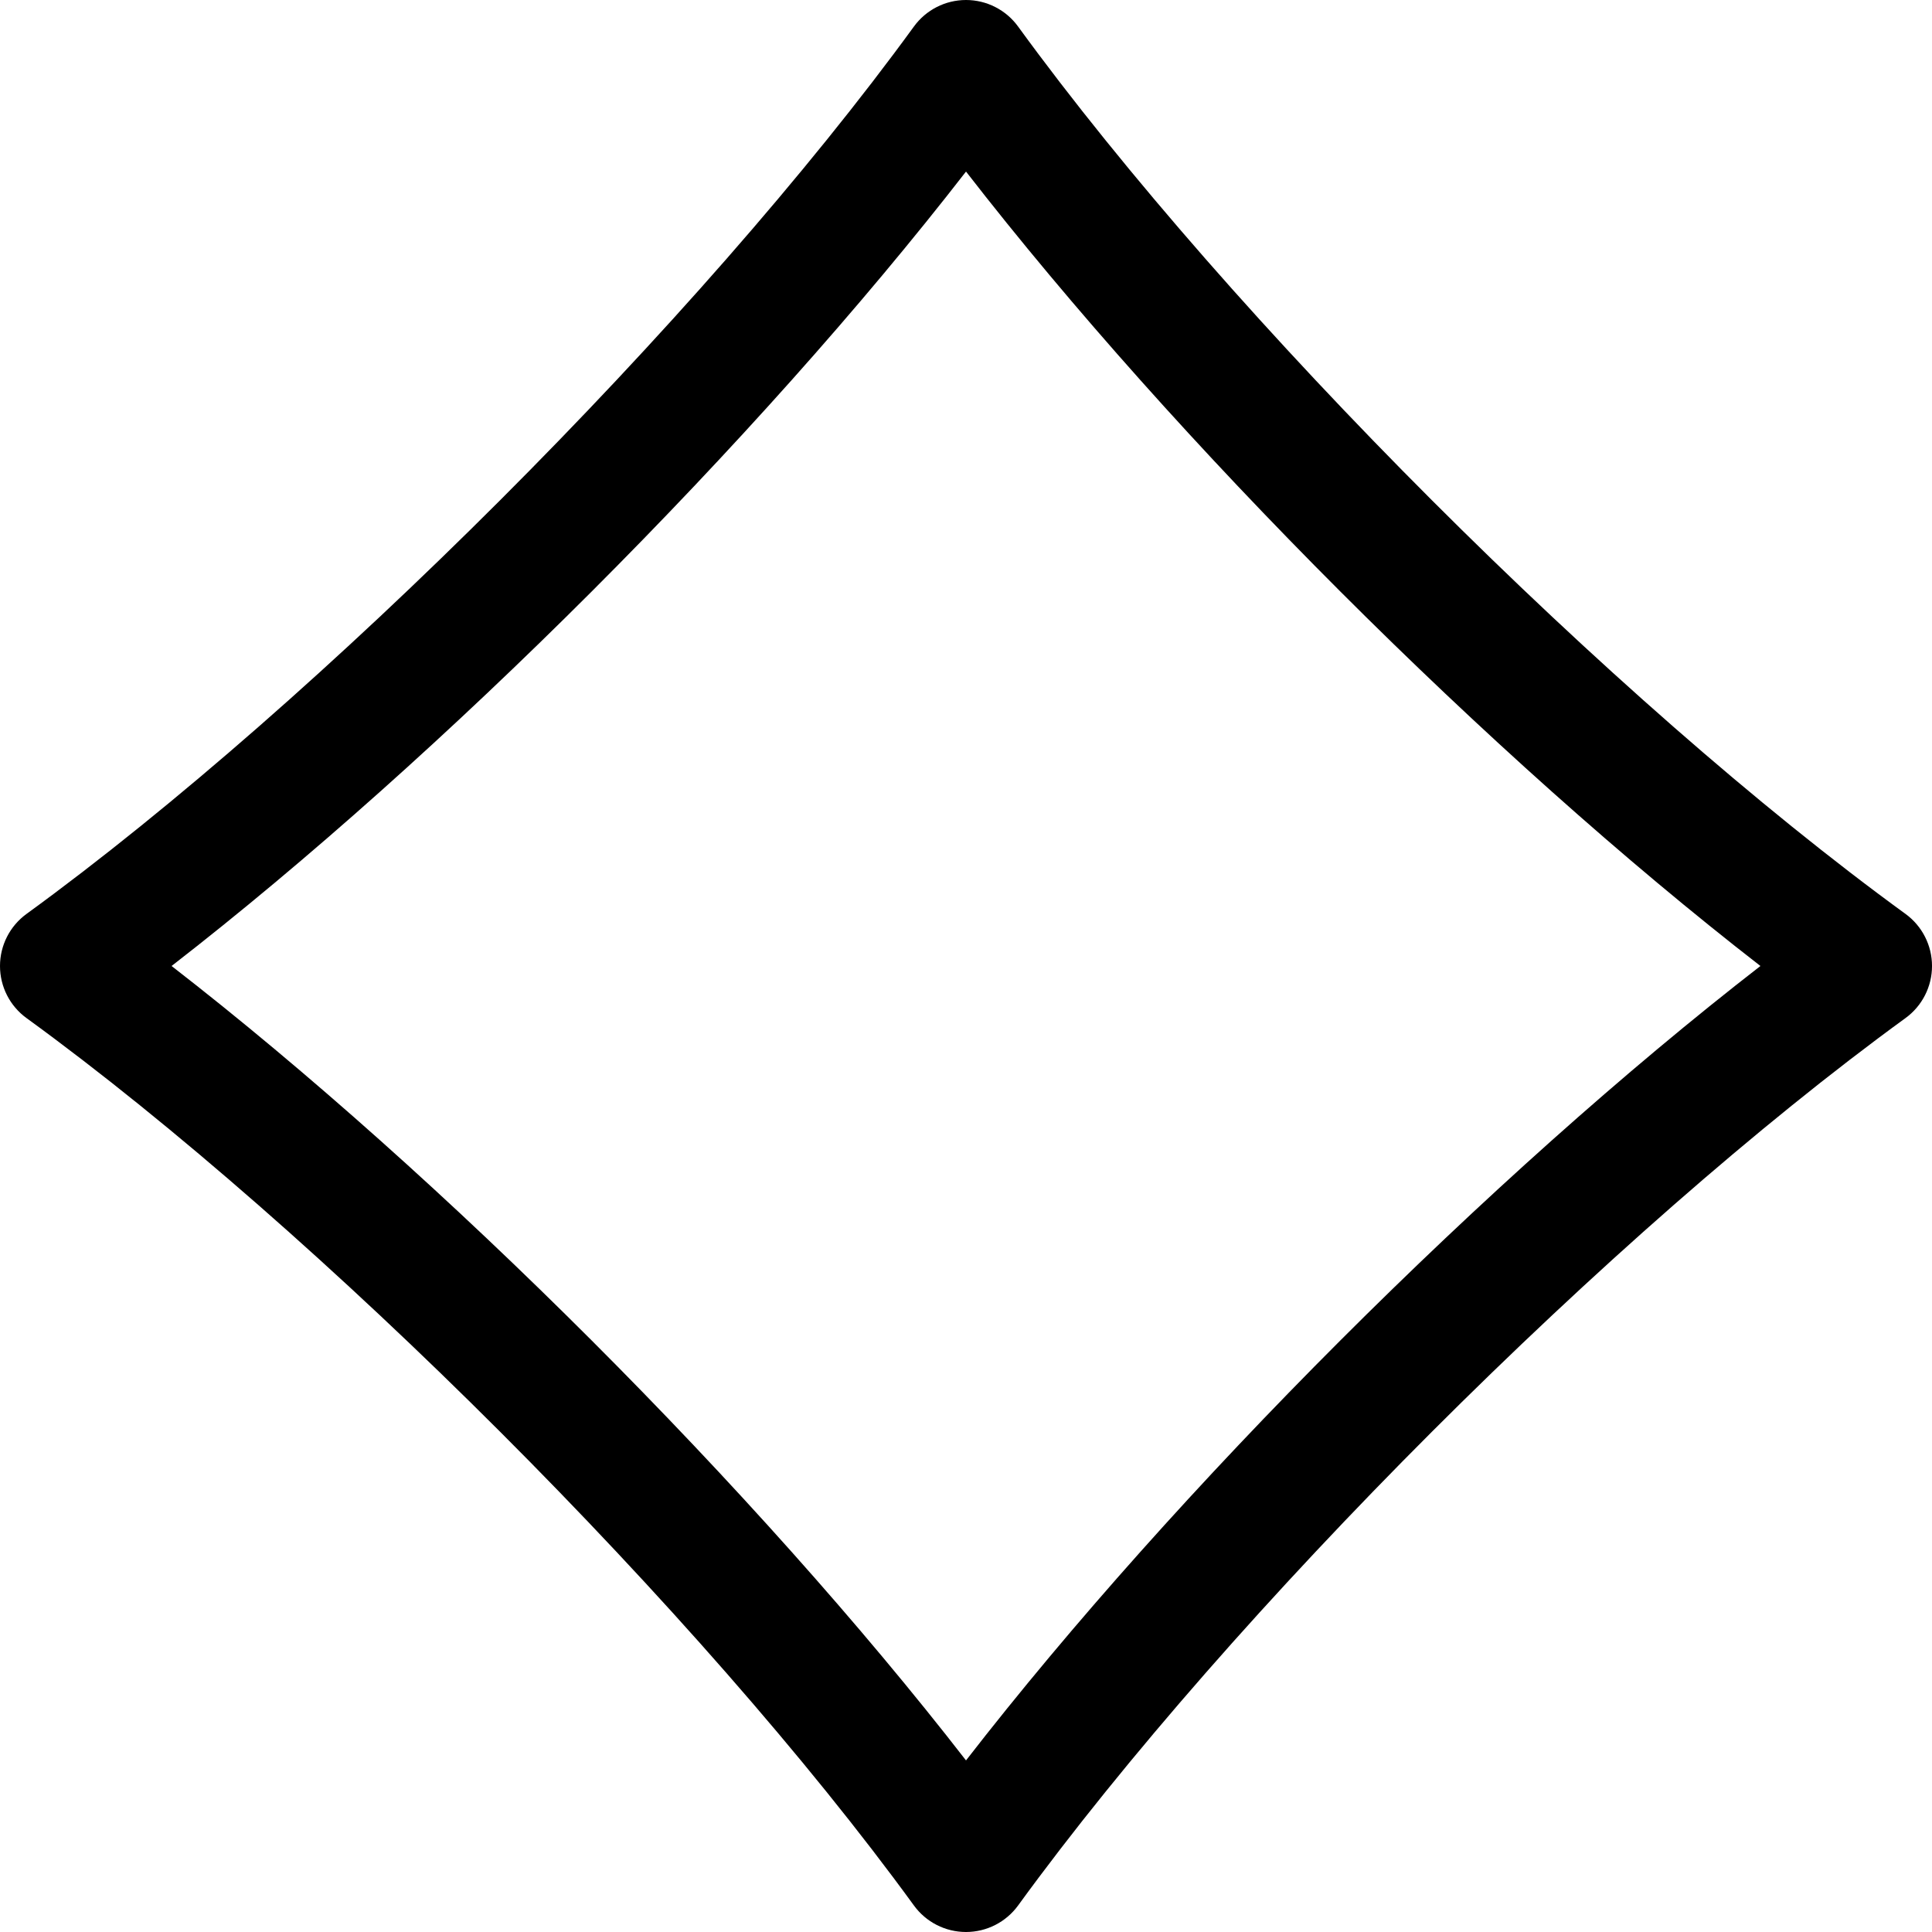
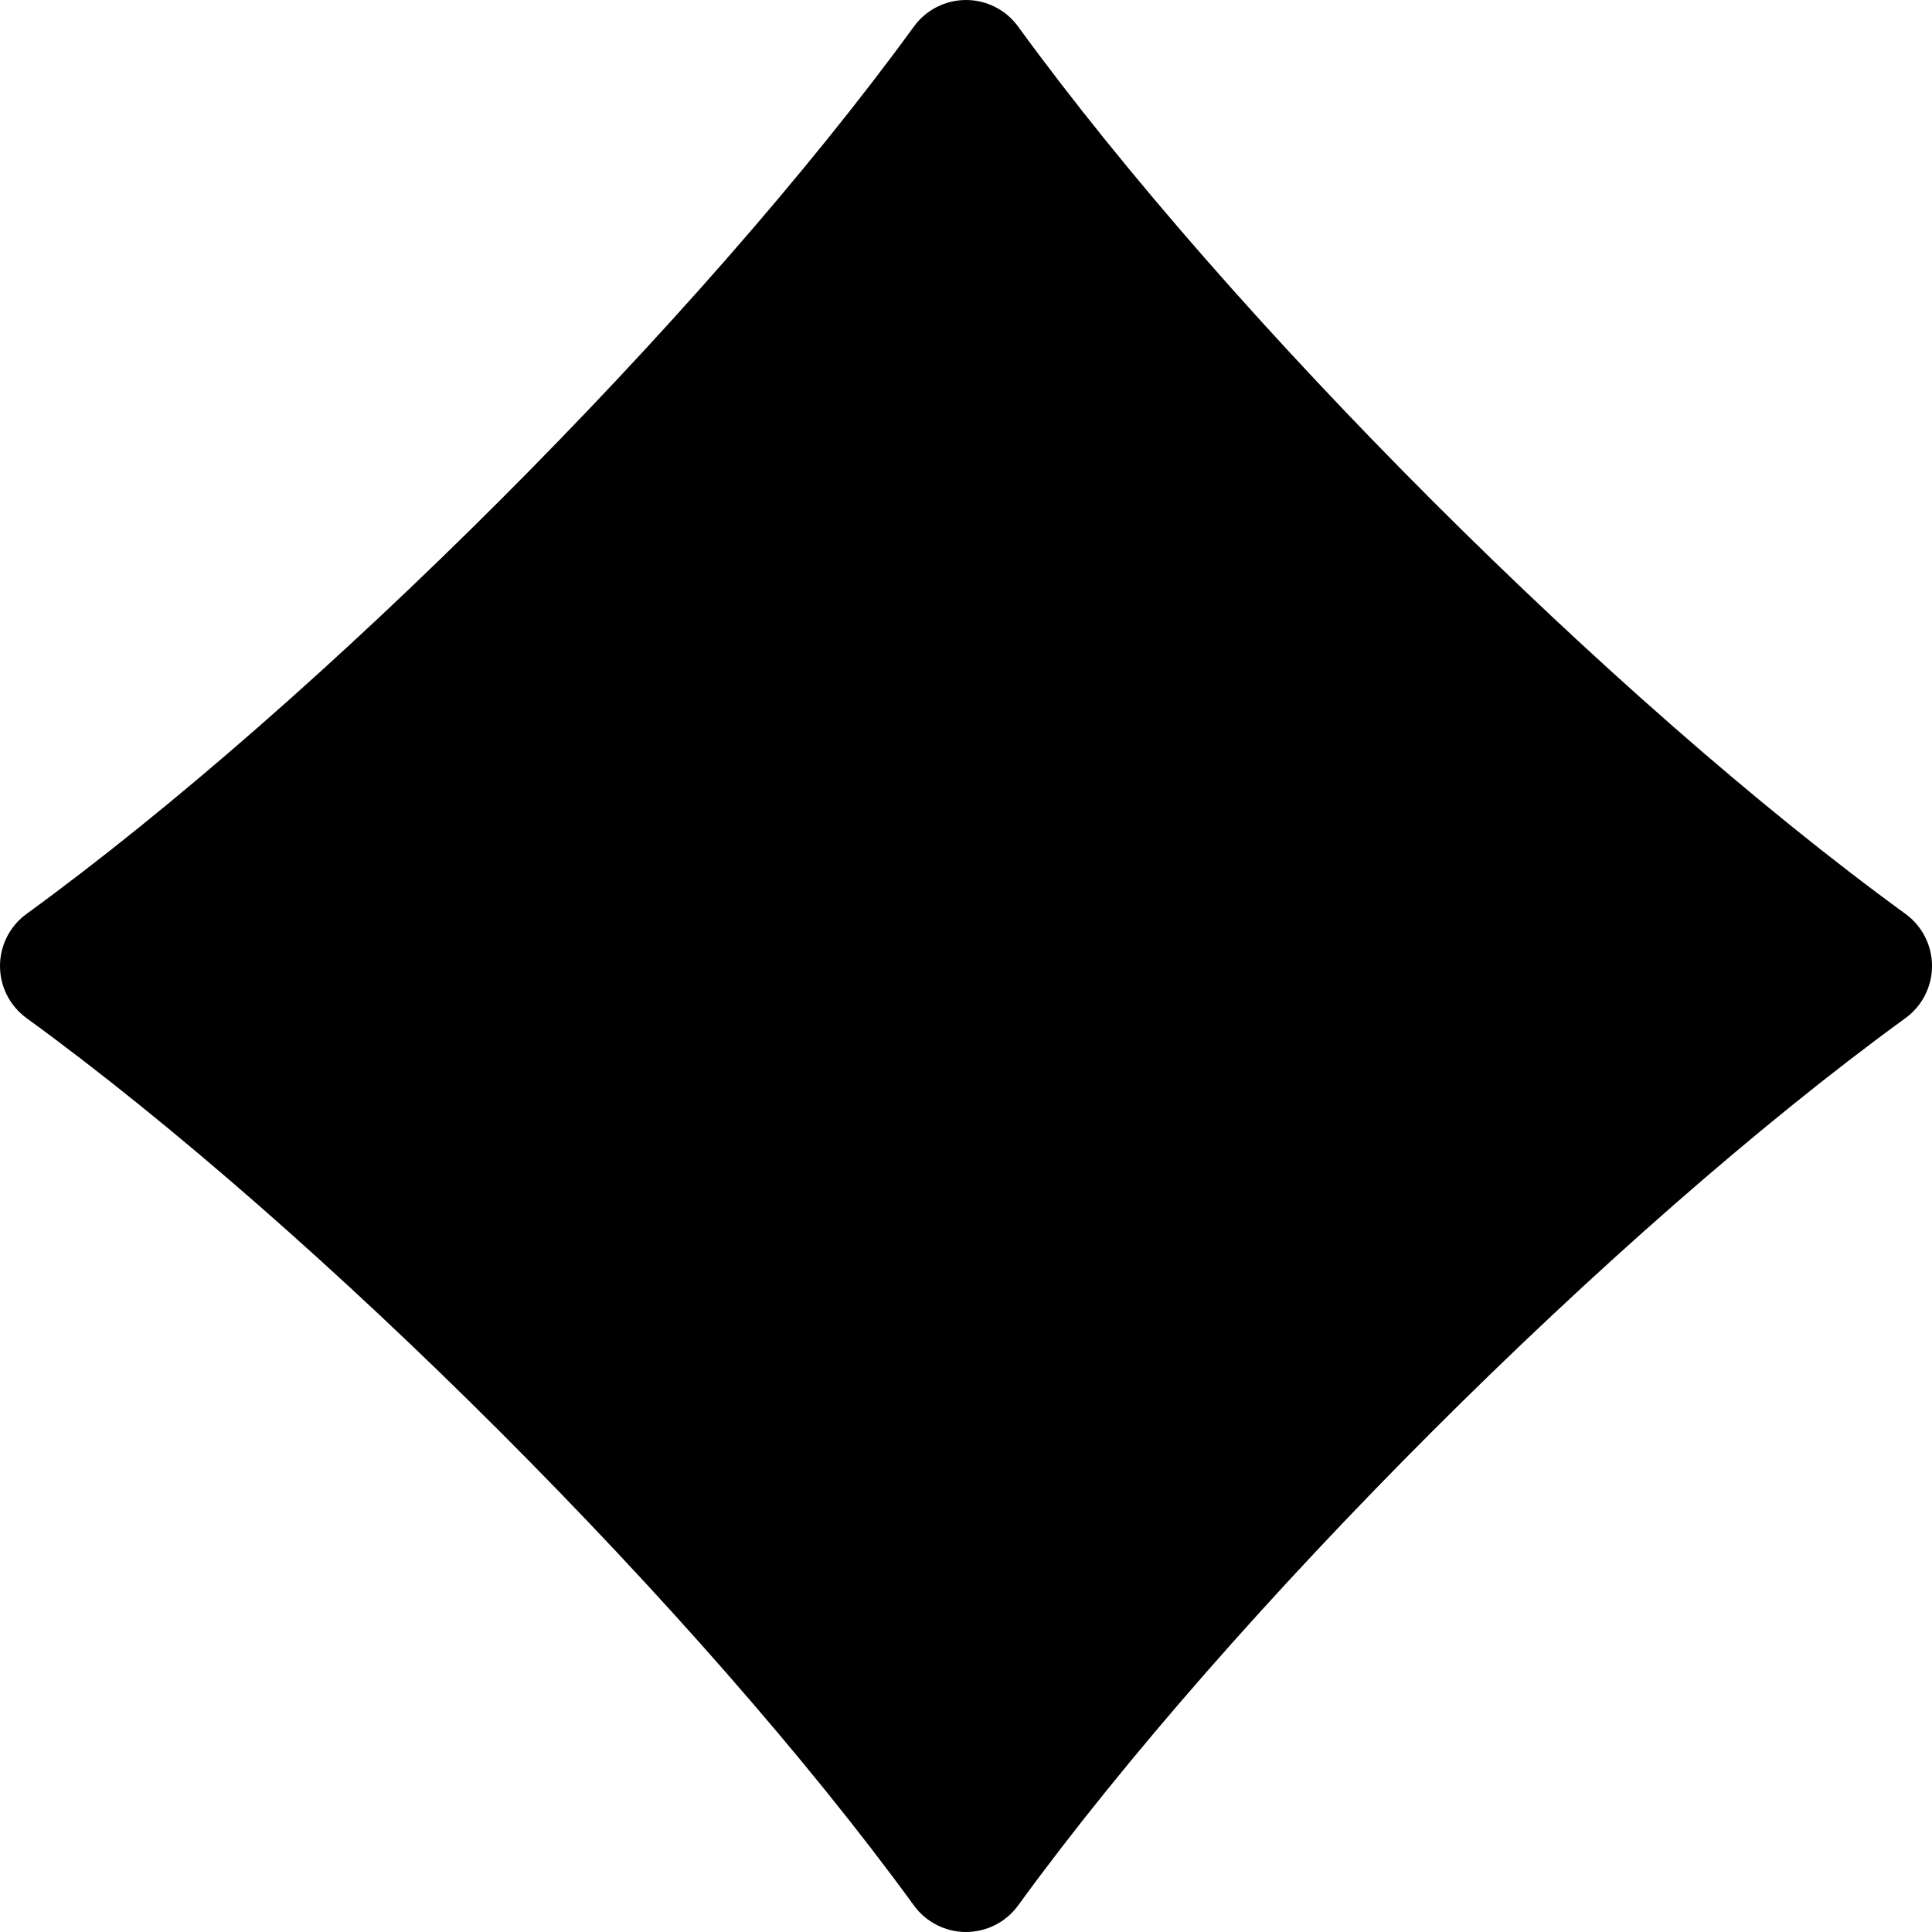
<svg xmlns="http://www.w3.org/2000/svg" width="381.026" height="381.026" viewBox="0 0 100.813 100.813" version="1.1" id="svg1">
  <defs id="defs1" />
  <g id="layer1">
-     <path d="m 1.384,53.124 c 15.283,11.115 35.19,31.022 46.305,46.305 0.632,0.87 1.642,1.384 2.718,1.384 1.075,0 2.085,-0.515 2.718,-1.384 11.115,-15.283 31.022,-35.19 46.305,-46.305 0.87,-0.632 1.384,-1.642 1.384,-2.718 0,-1.075 -0.515,-2.085 -1.384,-2.718 C 84.146,36.574 64.239,16.667 53.124,1.384 52.492,0.515 51.482,0 50.407,0 49.331,0 48.321,0.515 47.689,1.384 36.574,16.667 16.667,36.574 1.384,47.689 0.514,48.321 0,49.331 0,50.407 c 0,1.075 0.514,2.086 1.384,2.718 z M 50.407,8.952 c 10.94,14.115 27.339,30.514 41.454,41.454 -14.116,10.94 -30.514,27.339 -41.454,41.454 -10.94,-14.115 -27.339,-30.514 -41.454,-41.454 14.115,-10.94 30.514,-27.339 41.454,-41.454 z" id="path3" style="stroke-width:0.42" />
+     <path d="m 1.384,53.124 c 15.283,11.115 35.19,31.022 46.305,46.305 0.632,0.87 1.642,1.384 2.718,1.384 1.075,0 2.085,-0.515 2.718,-1.384 11.115,-15.283 31.022,-35.19 46.305,-46.305 0.87,-0.632 1.384,-1.642 1.384,-2.718 0,-1.075 -0.515,-2.085 -1.384,-2.718 C 84.146,36.574 64.239,16.667 53.124,1.384 52.492,0.515 51.482,0 50.407,0 49.331,0 48.321,0.515 47.689,1.384 36.574,16.667 16.667,36.574 1.384,47.689 0.514,48.321 0,49.331 0,50.407 c 0,1.075 0.514,2.086 1.384,2.718 z" id="path3" style="stroke-width:0.42" />
  </g>
</svg>
